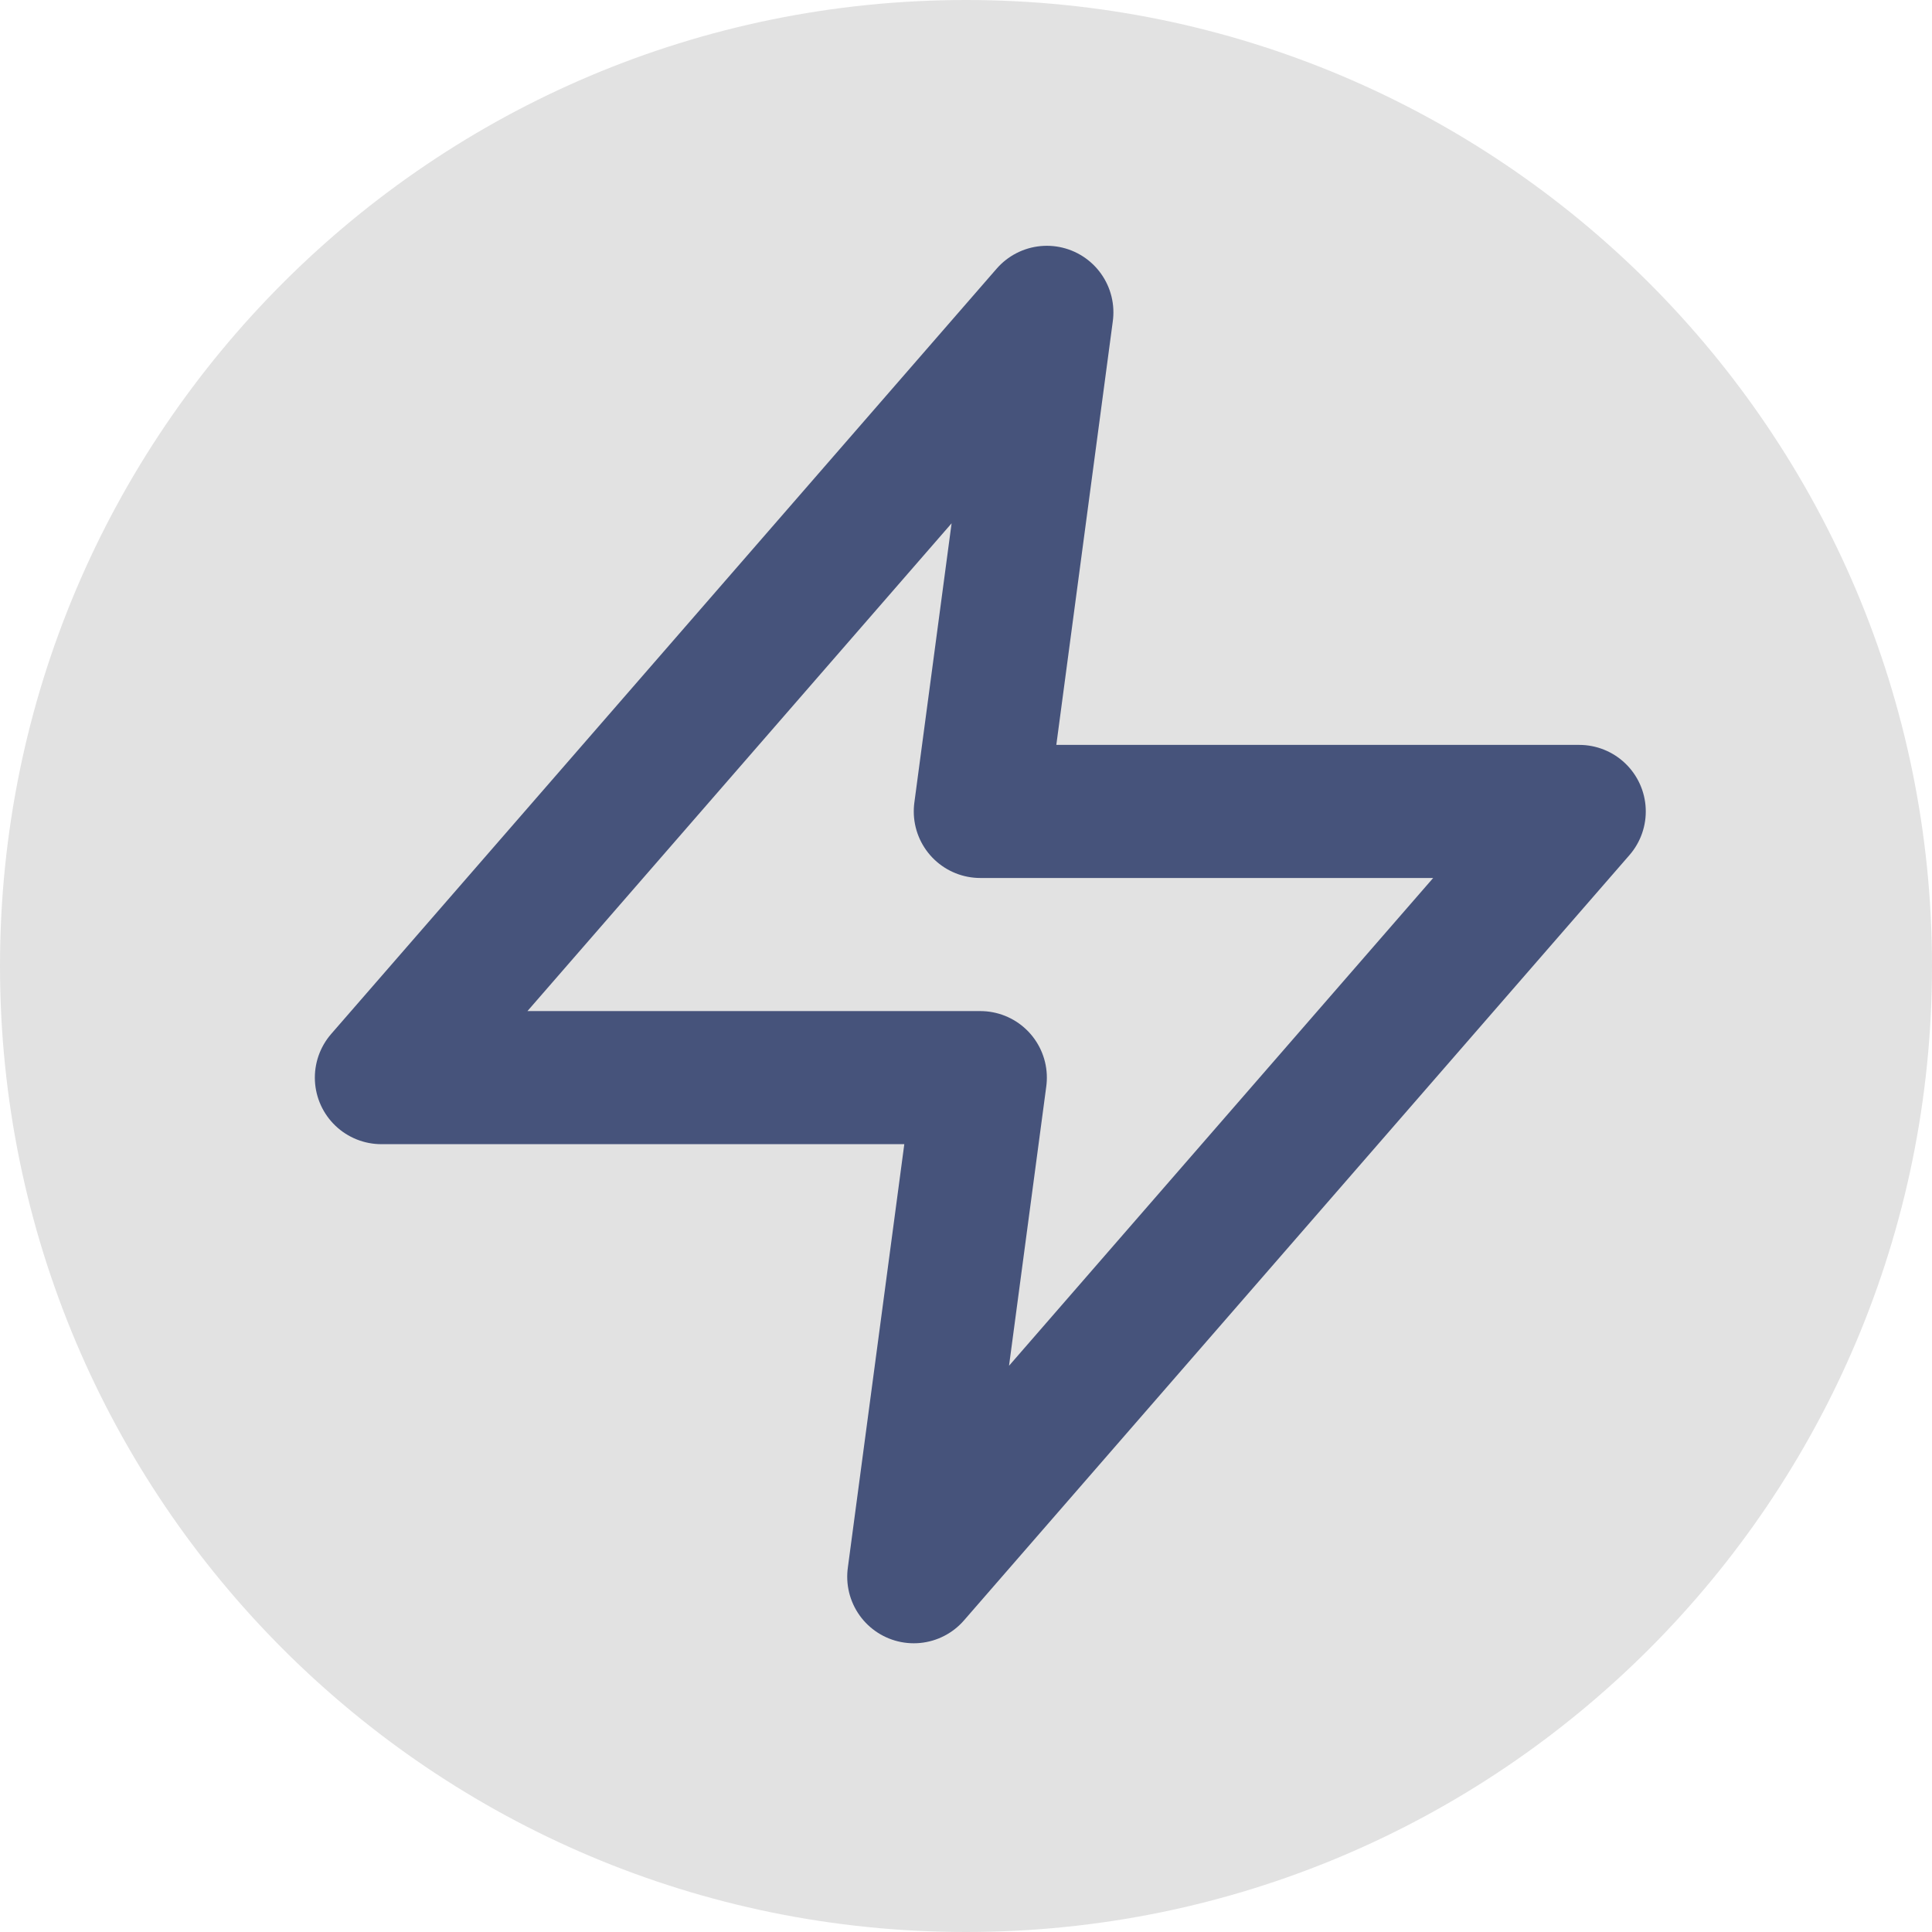
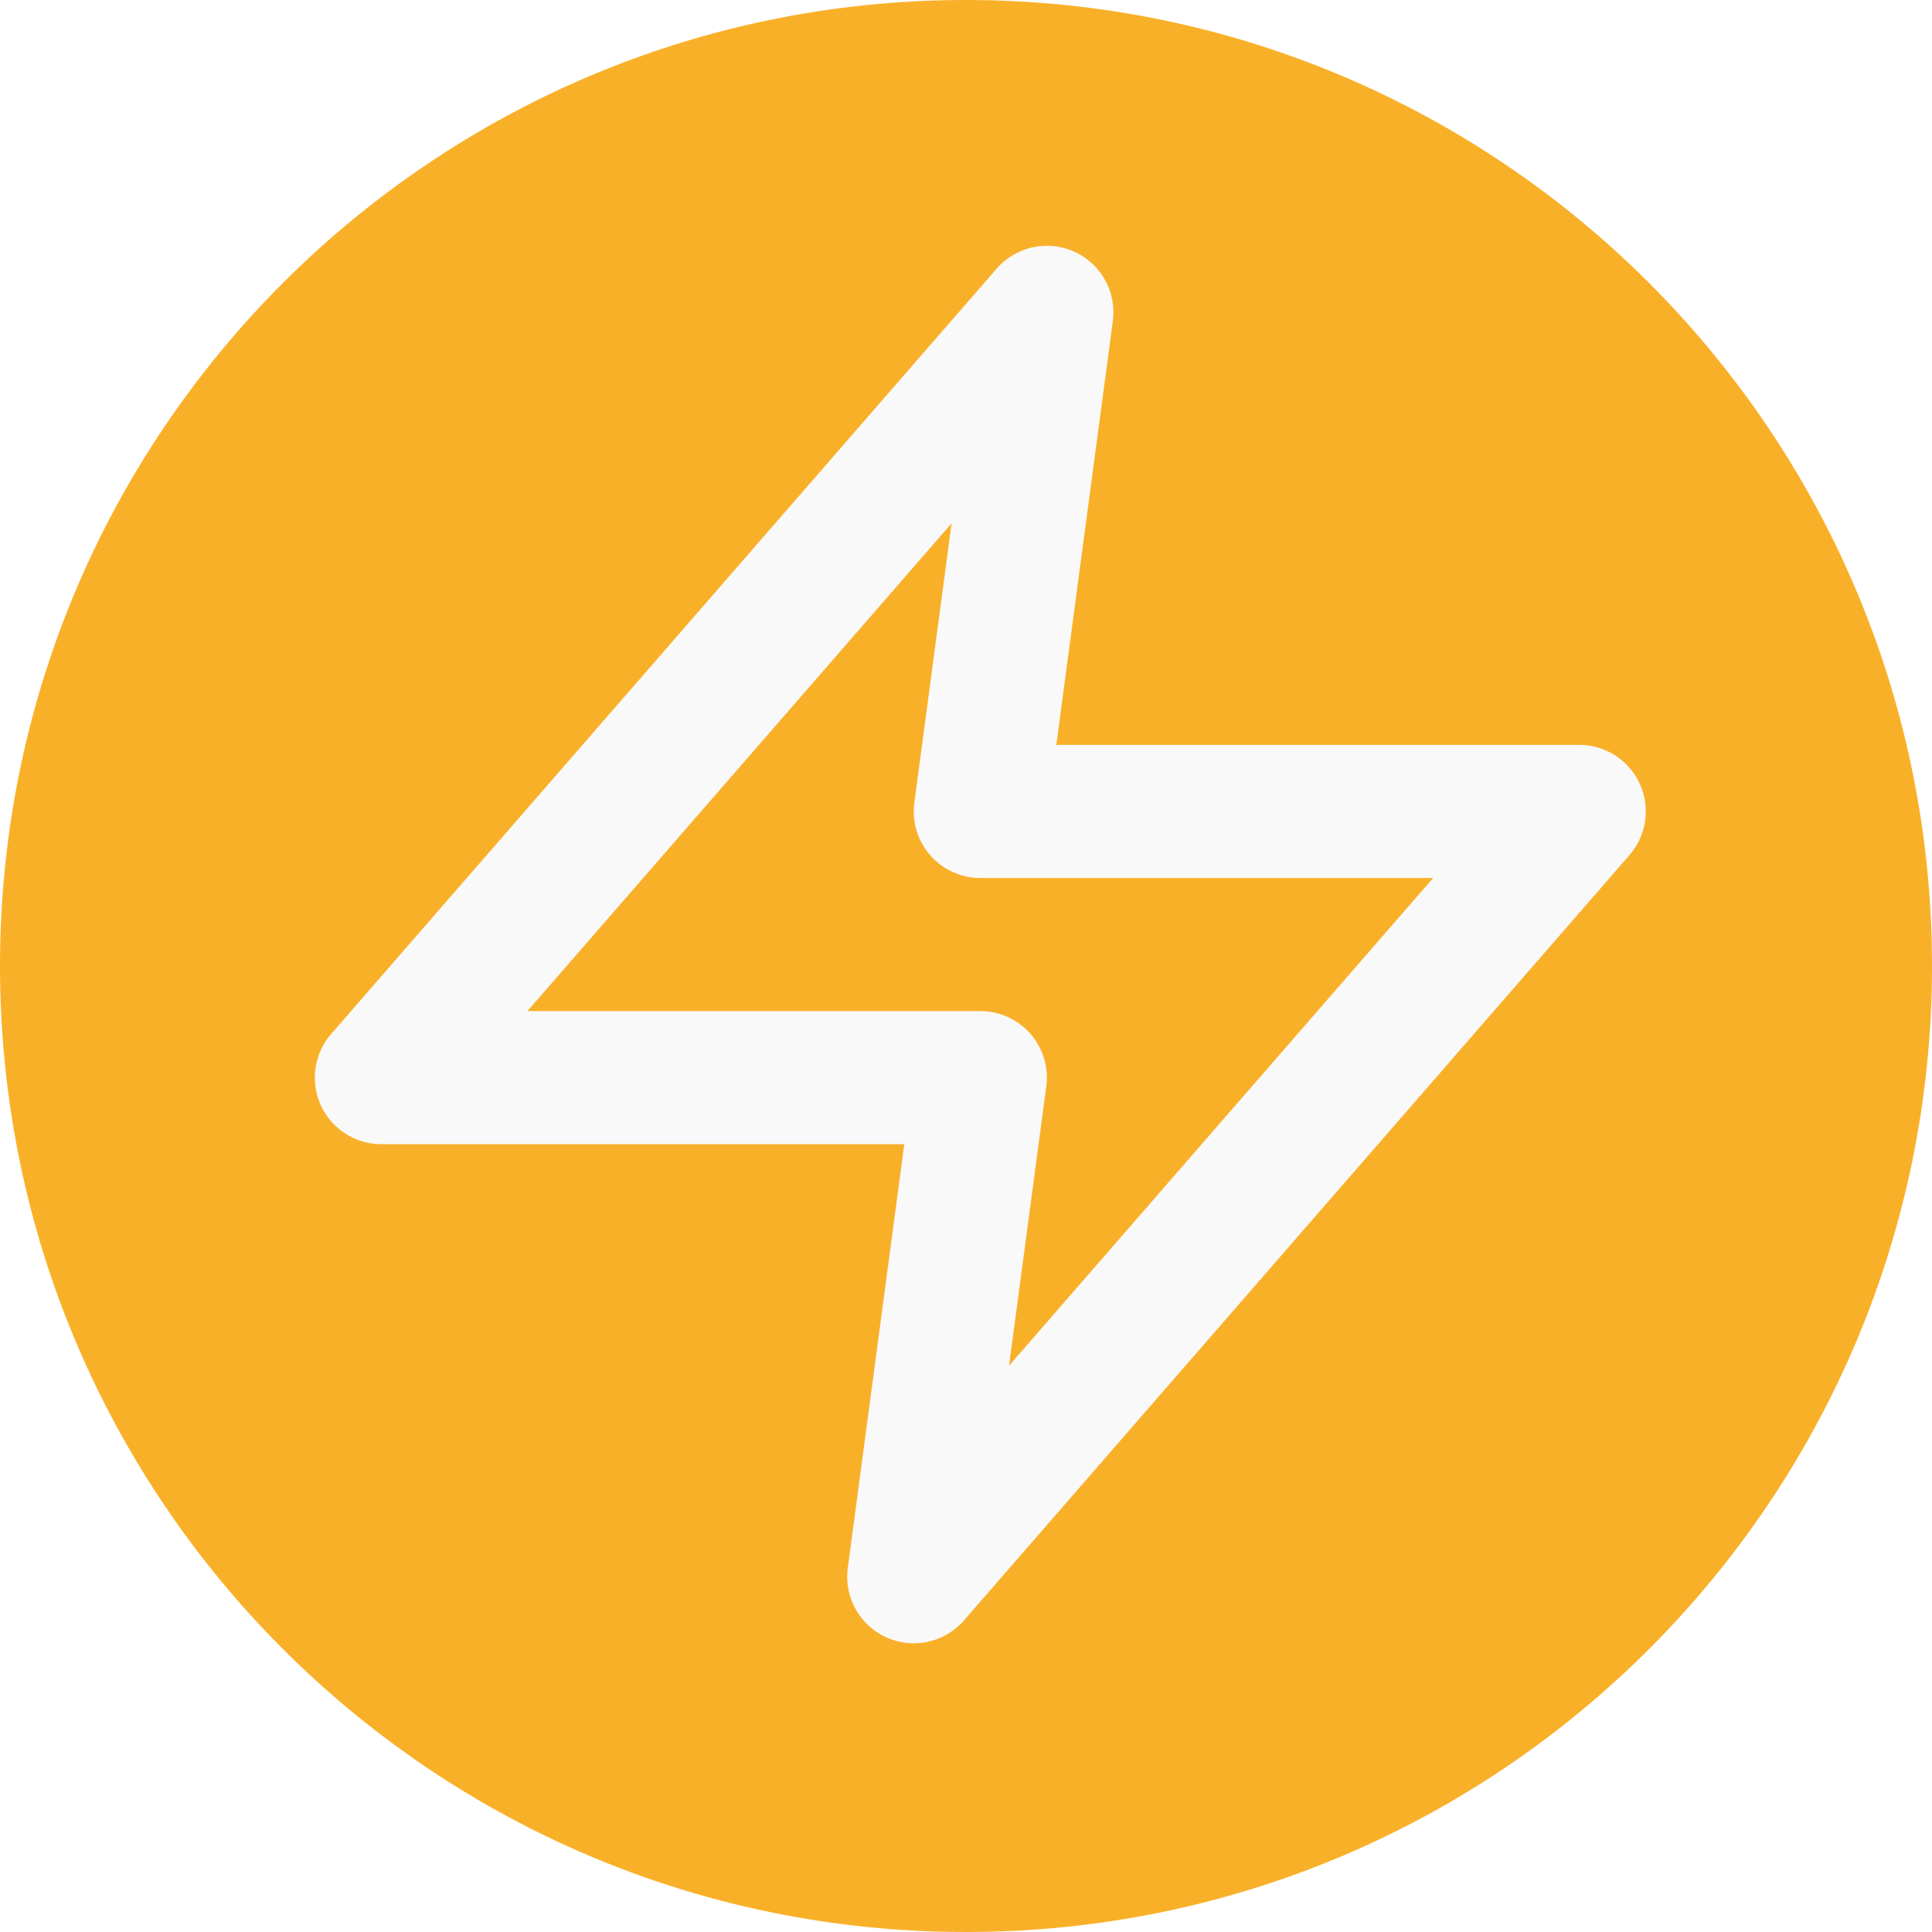
<svg xmlns="http://www.w3.org/2000/svg" width="108" height="108" viewBox="0 0 108 108">
-   <rect class="nucleo-frame" x="0" y="0" width="108" height="108" rx="76" ry="76" fill="#e2e2e2" />
-   <g class="nc-icon-wrapper" transform="translate(10.16 8.16) scale(1.86)" fill="#46537b">
-     <polygon fill="none" stroke="#46537b" stroke-width="4" stroke-linecap="round" stroke-miterlimit="10" points="26,5 6,28 24,28 22,43 42,20 24,20 " stroke-linejoin="round" />
+   <rect class="nucleo-frame" x="0" y="0" width="108" height="108" rx="76" ry="76" fill="#f9b029" />
+   <g class="nc-icon-wrapper" transform="translate(10.16 8.16) scale(1.86)" fill="#faf9f9">
+     <polygon fill="none" stroke="#faf9f9" stroke-width="4" stroke-linecap="round" stroke-miterlimit="10" points="26,5 6,28 24,28 22,43 42,20 24,20 " stroke-linejoin="round" />
  </g>
</svg>
